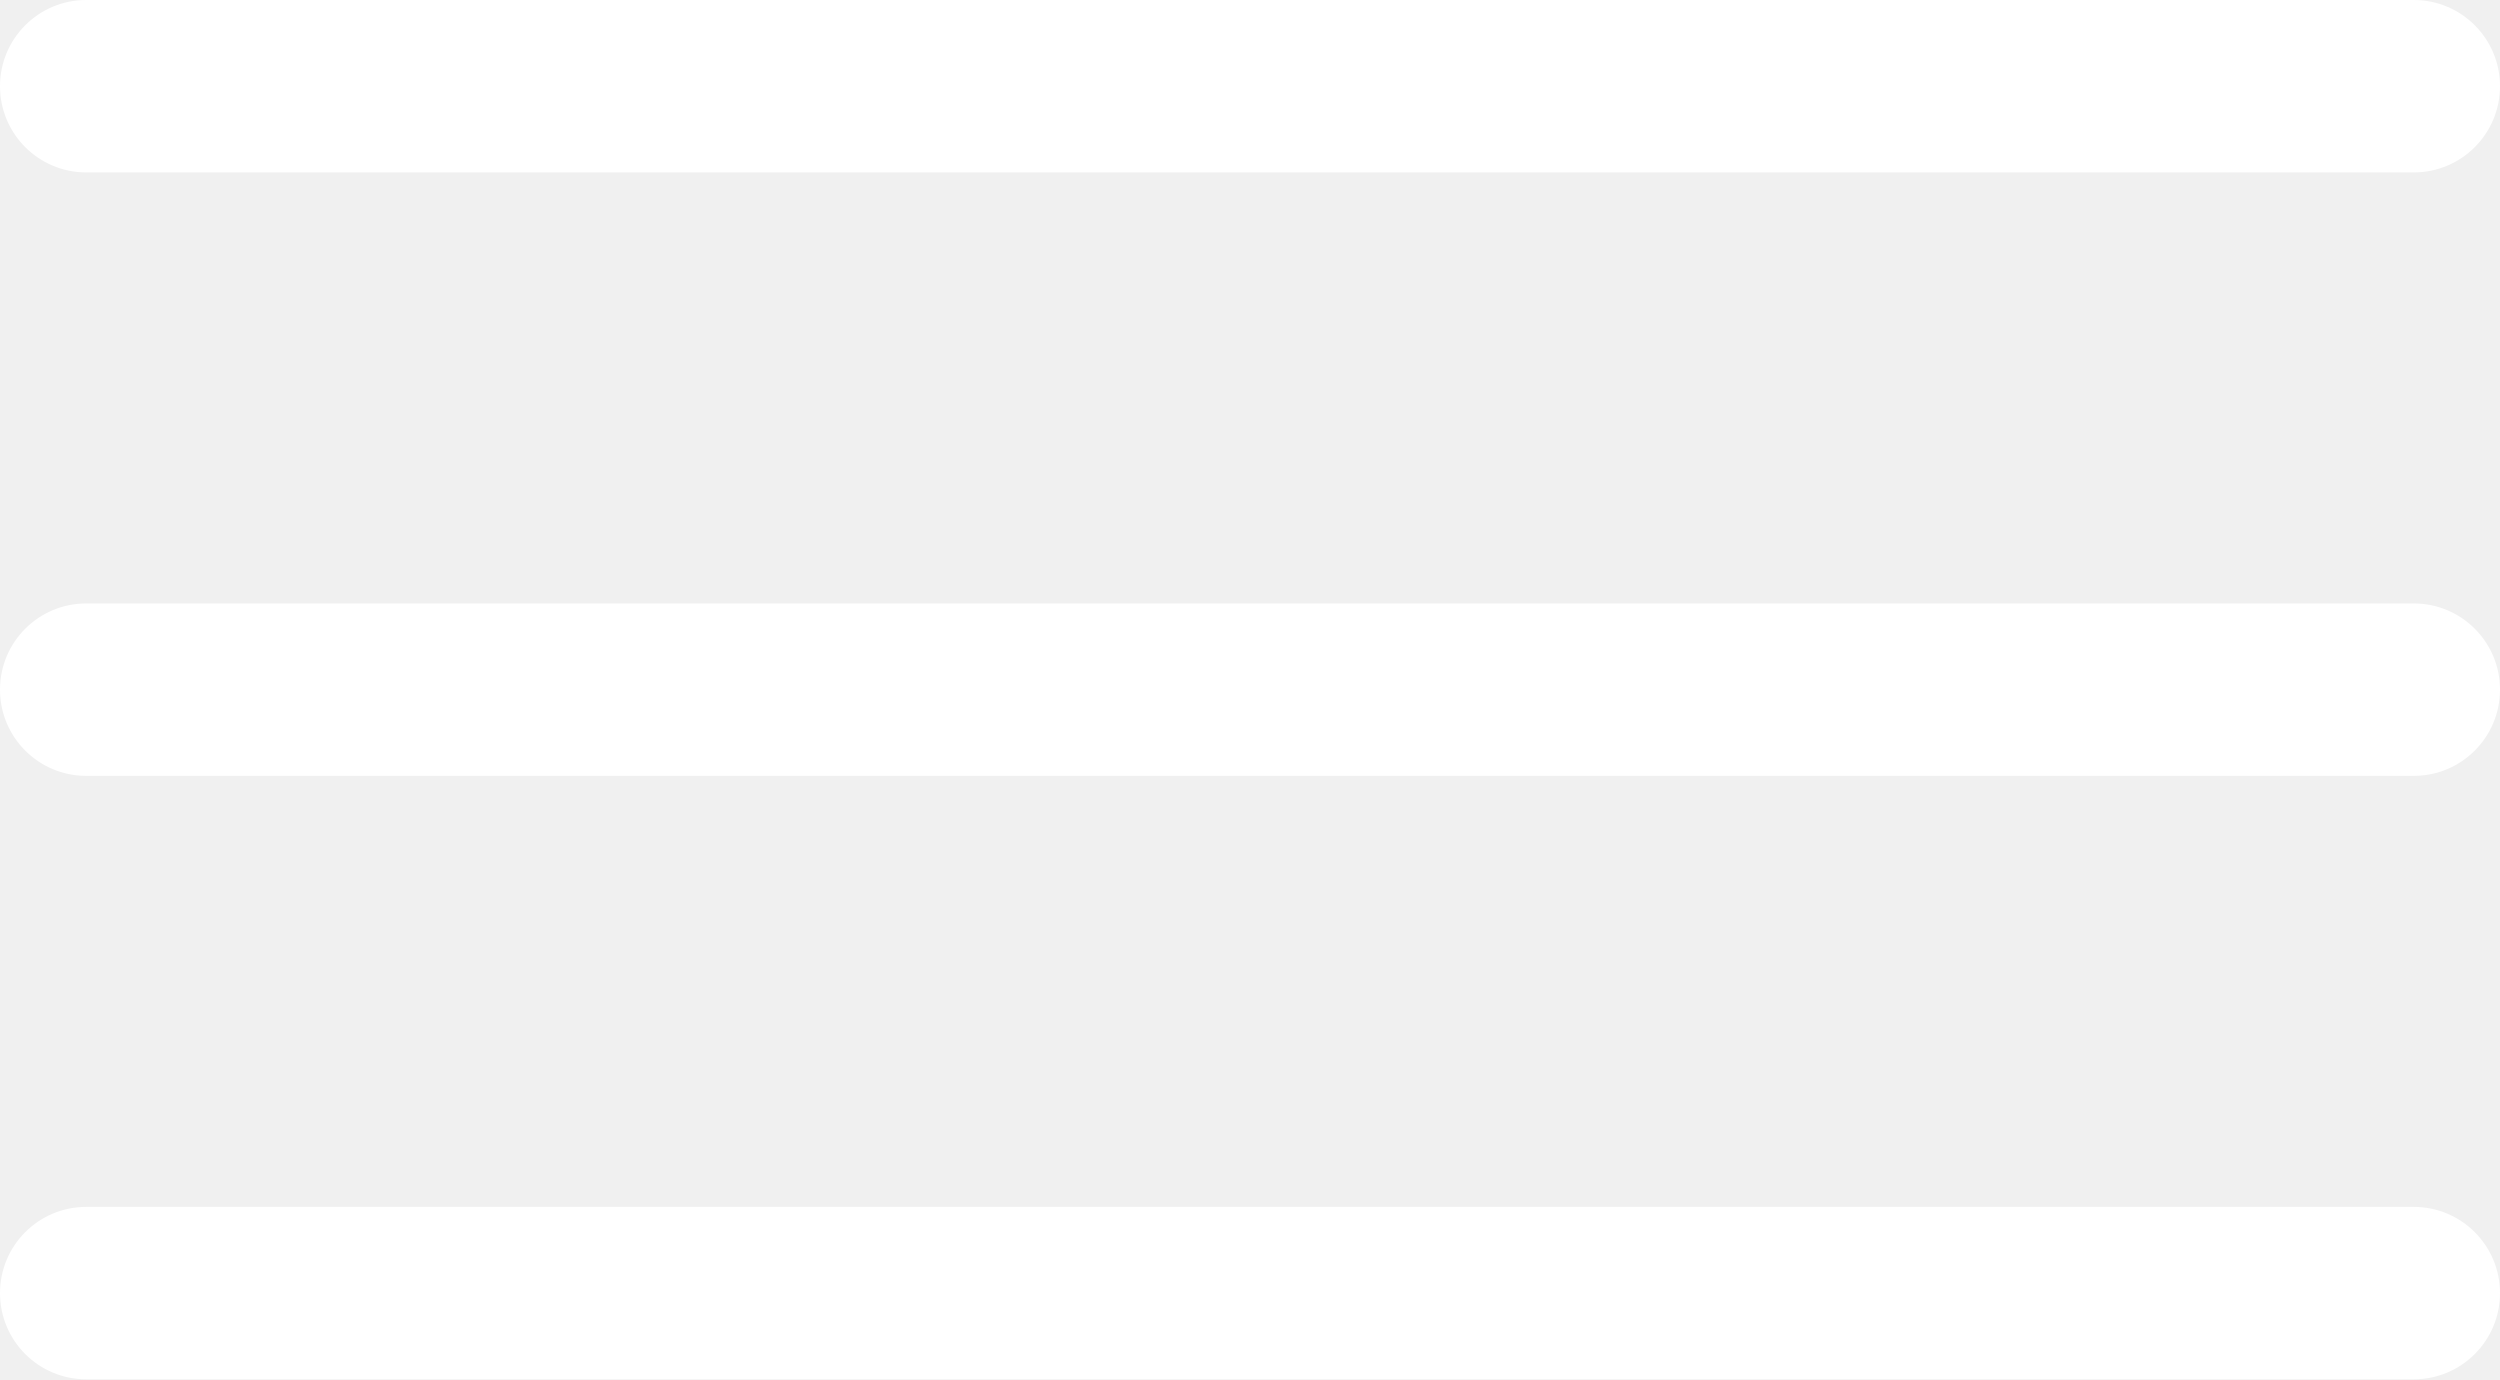
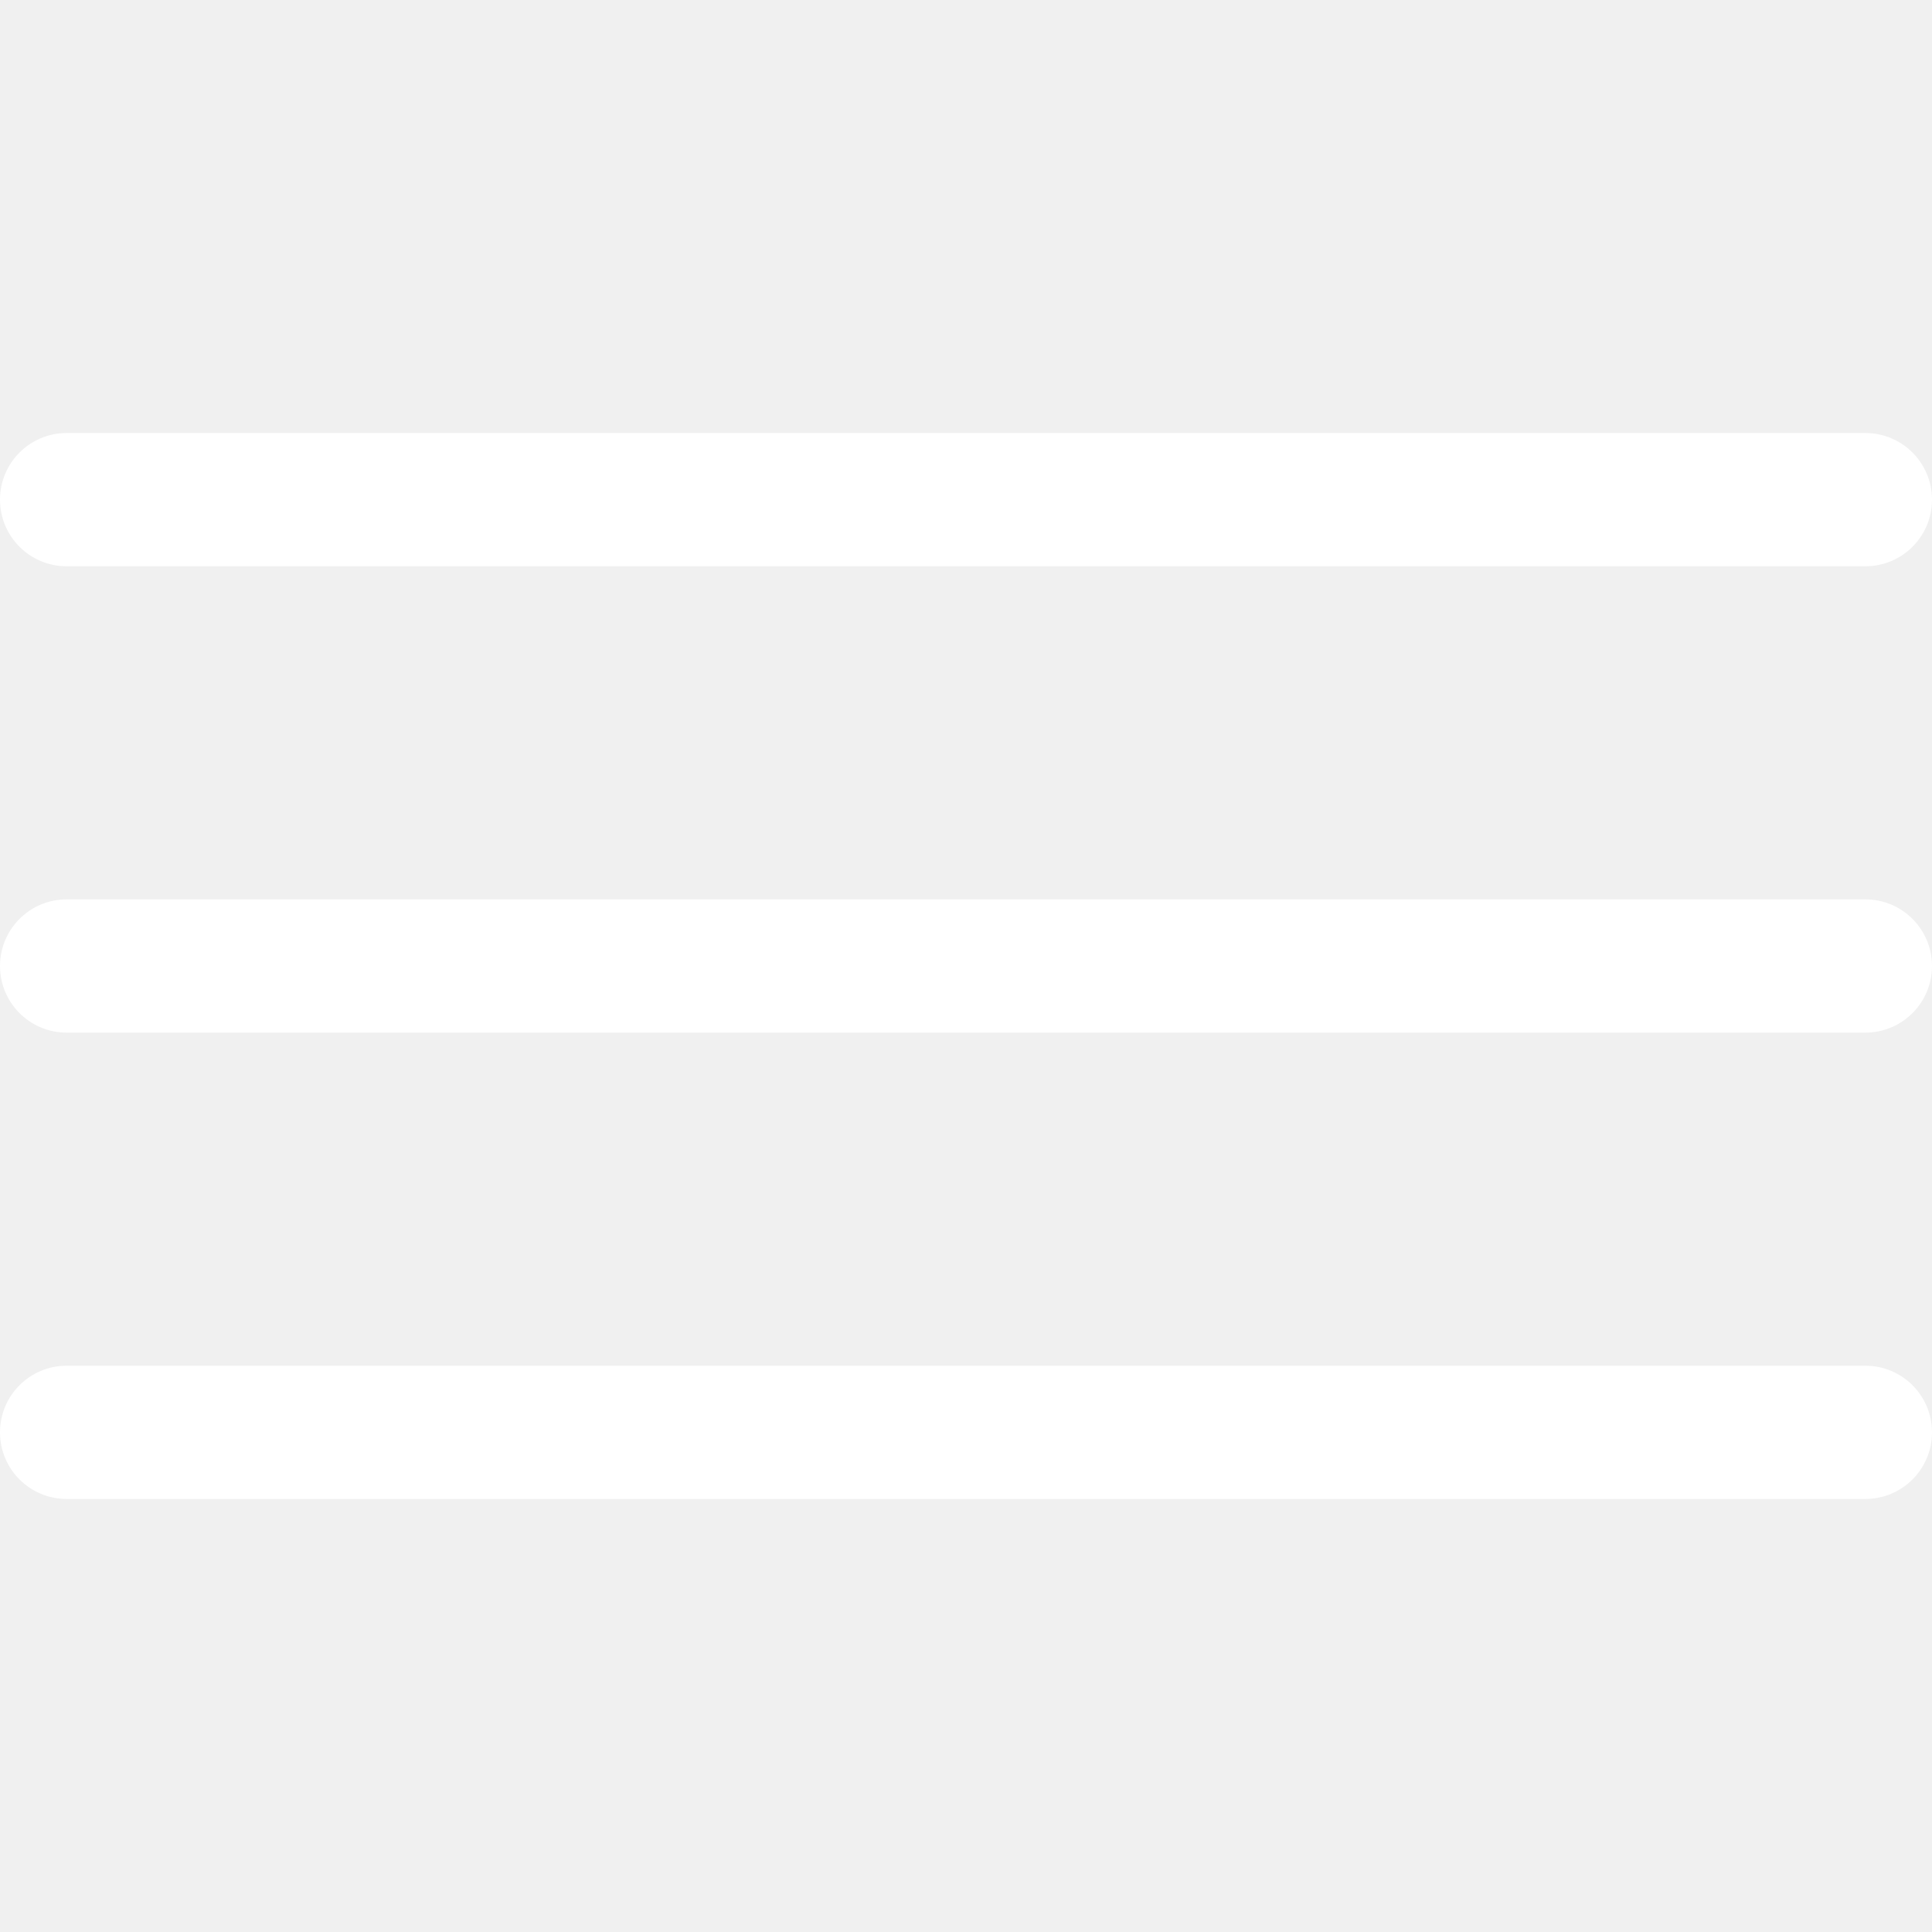
- <svg xmlns="http://www.w3.org/2000/svg" width="29" height="16" viewBox="0 0 29 16" fill="none">
+ <svg xmlns="http://www.w3.org/2000/svg" width="29" height="29" viewBox="0 0 29 16" fill="none">
  <rect width="29" height="2" rx="1" fill="white" />
  <rect y="7" width="29" height="2" rx="1" fill="white" />
  <rect y="14" width="29" height="2" rx="1" fill="white" />
</svg>
